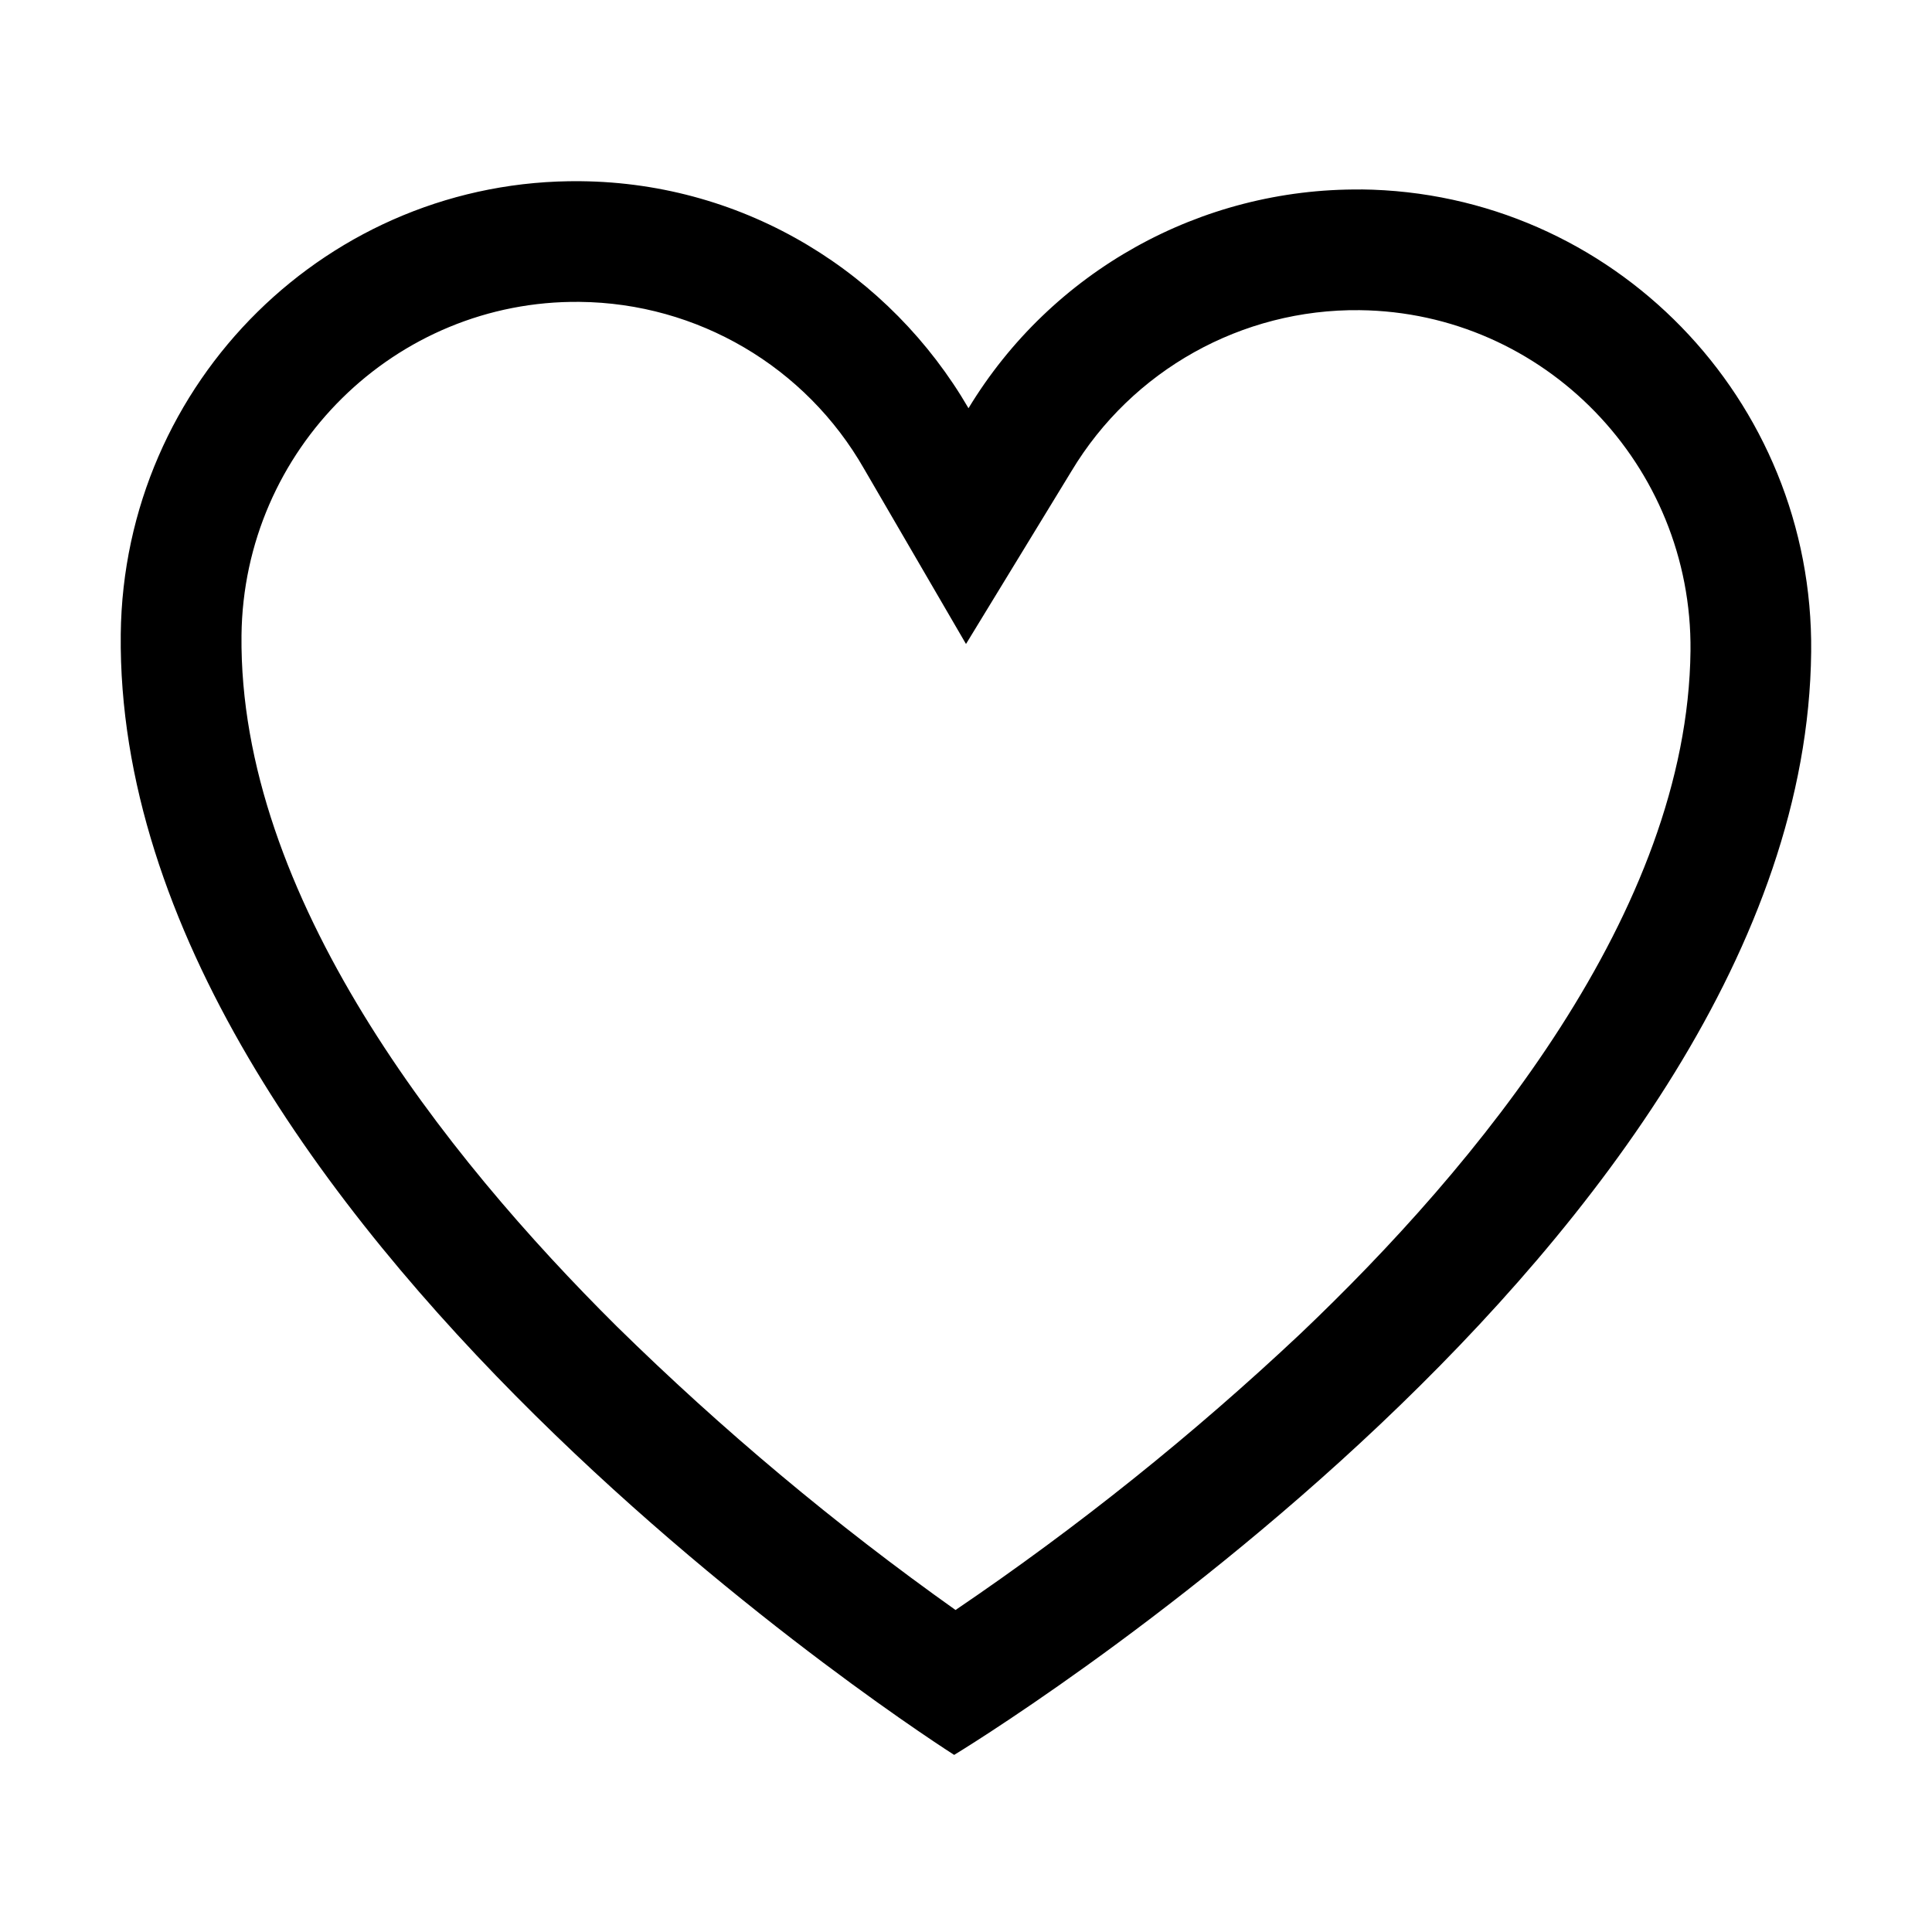
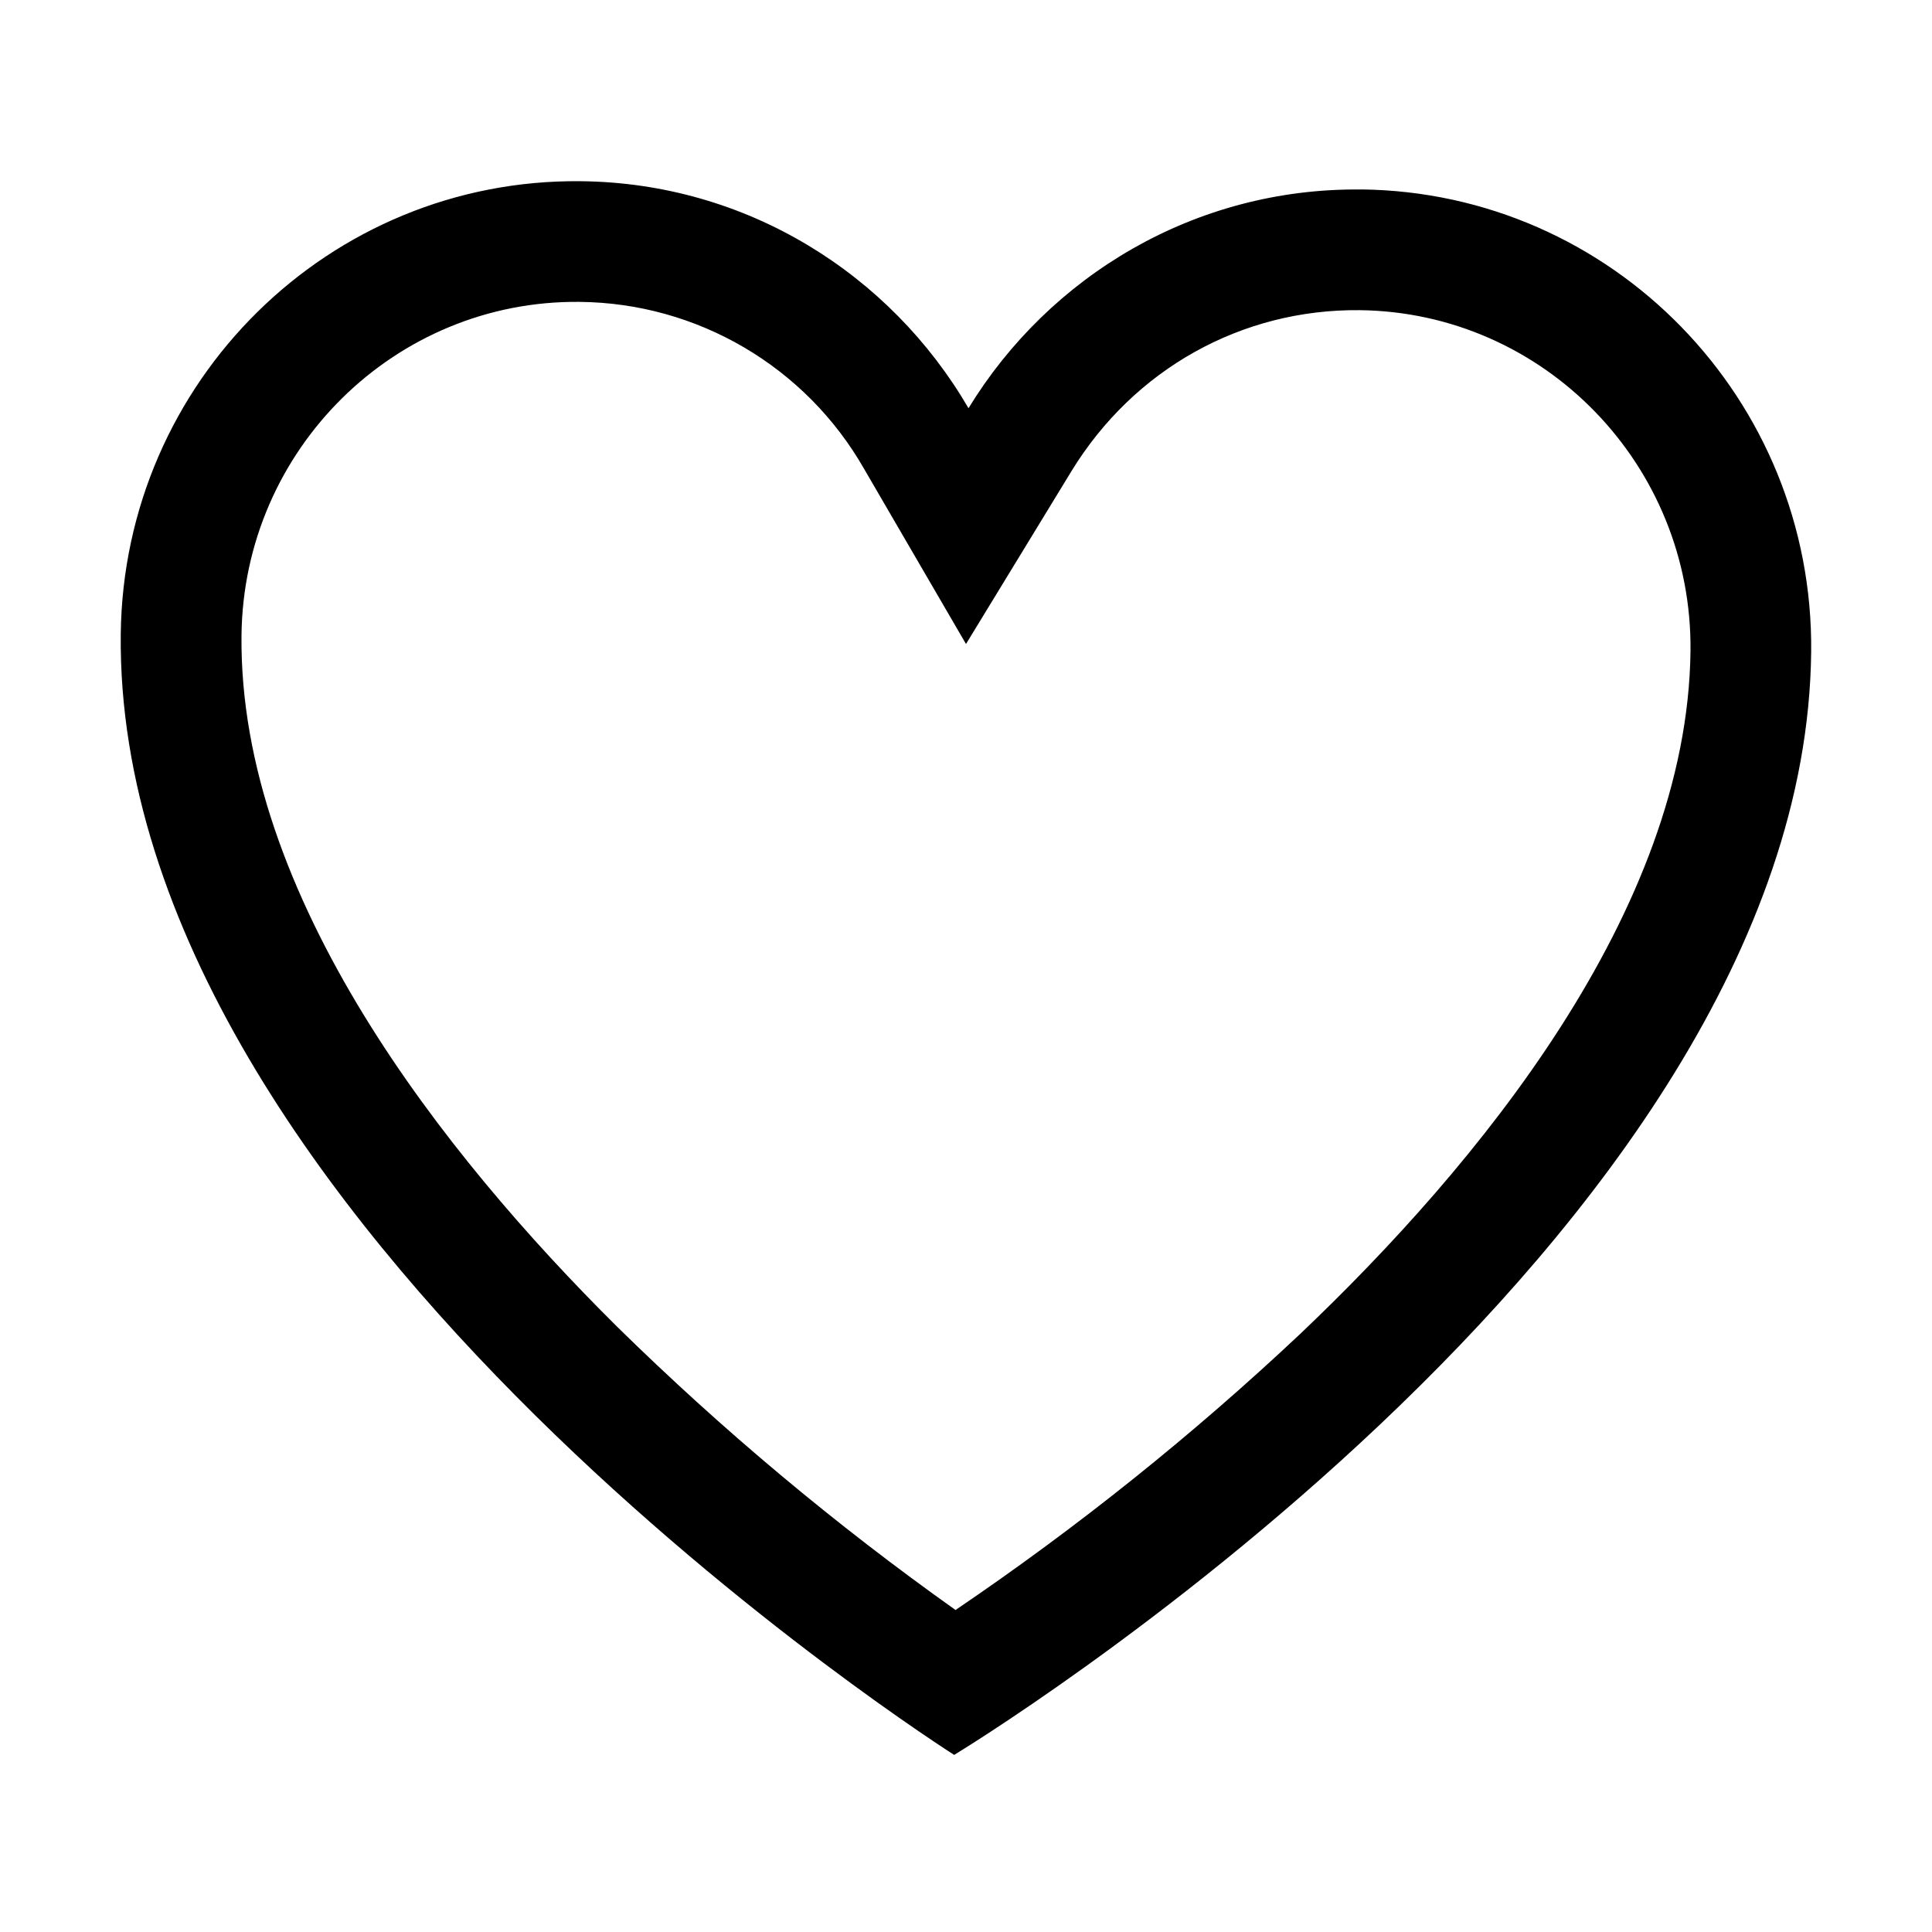
<svg xmlns="http://www.w3.org/2000/svg" width="24" height="24" fill="none">
-   <path fill-rule="evenodd" clip-rule="evenodd" d="M16.155 16.567A34.556 34.556 0 0 1 11.87 20a34.584 34.584 0 0 1-4.208-3.523C5.517 14.348 2.966 11.13 3 7.893c.025-2.309 1.908-4.167 4.2-4.143a4.115 4.115 0 0 1 3.535 2.076L12 8l1.31-2.147a4.121 4.121 0 0 1 3.58-2c2.29.026 4.134 1.924 4.11 4.232-.036 3.238-2.655 6.4-4.845 8.482zm.751-14.213a5.64 5.64 0 0 0-4.875 2.717c-.97-1.667-2.756-2.799-4.816-2.82-3.123-.034-5.68 2.486-5.715 5.627C1.422 15.189 11.853 21.8 11.853 21.8s10.568-6.387 10.646-13.7c.034-3.14-2.47-5.713-5.593-5.747z" fill="#000" />
+   <path fill-rule="evenodd" clip-rule="evenodd" d="M16.155 16.567A34.556 34.556 0 0 1 11.87 20a34.584 34.584 0 0 1-4.208-3.523C5.517 14.348 2.966 11.13 3 7.893 3.025 5.584 4.908 3.726 7.2 3.75a4.115 4.115 0 0 1 3.535 2.076L12 8l1.31-2.147c.775-1.267 2.113-2.015 3.58-2 2.29.026 4.134 1.924 4.11 4.232-.036 3.238-2.655 6.4-4.845 8.482zm.751-14.213c-2.06-.022-3.87 1.072-4.875 2.717-.97-1.667-2.756-2.799-4.816-2.82-3.123-.034-5.68 2.486-5.715 5.627C1.422 15.189 11.853 21.8 11.853 21.8s10.568-6.387 10.646-13.7c.034-3.14-2.47-5.713-5.593-5.747z" fill="#000" />
</svg>
